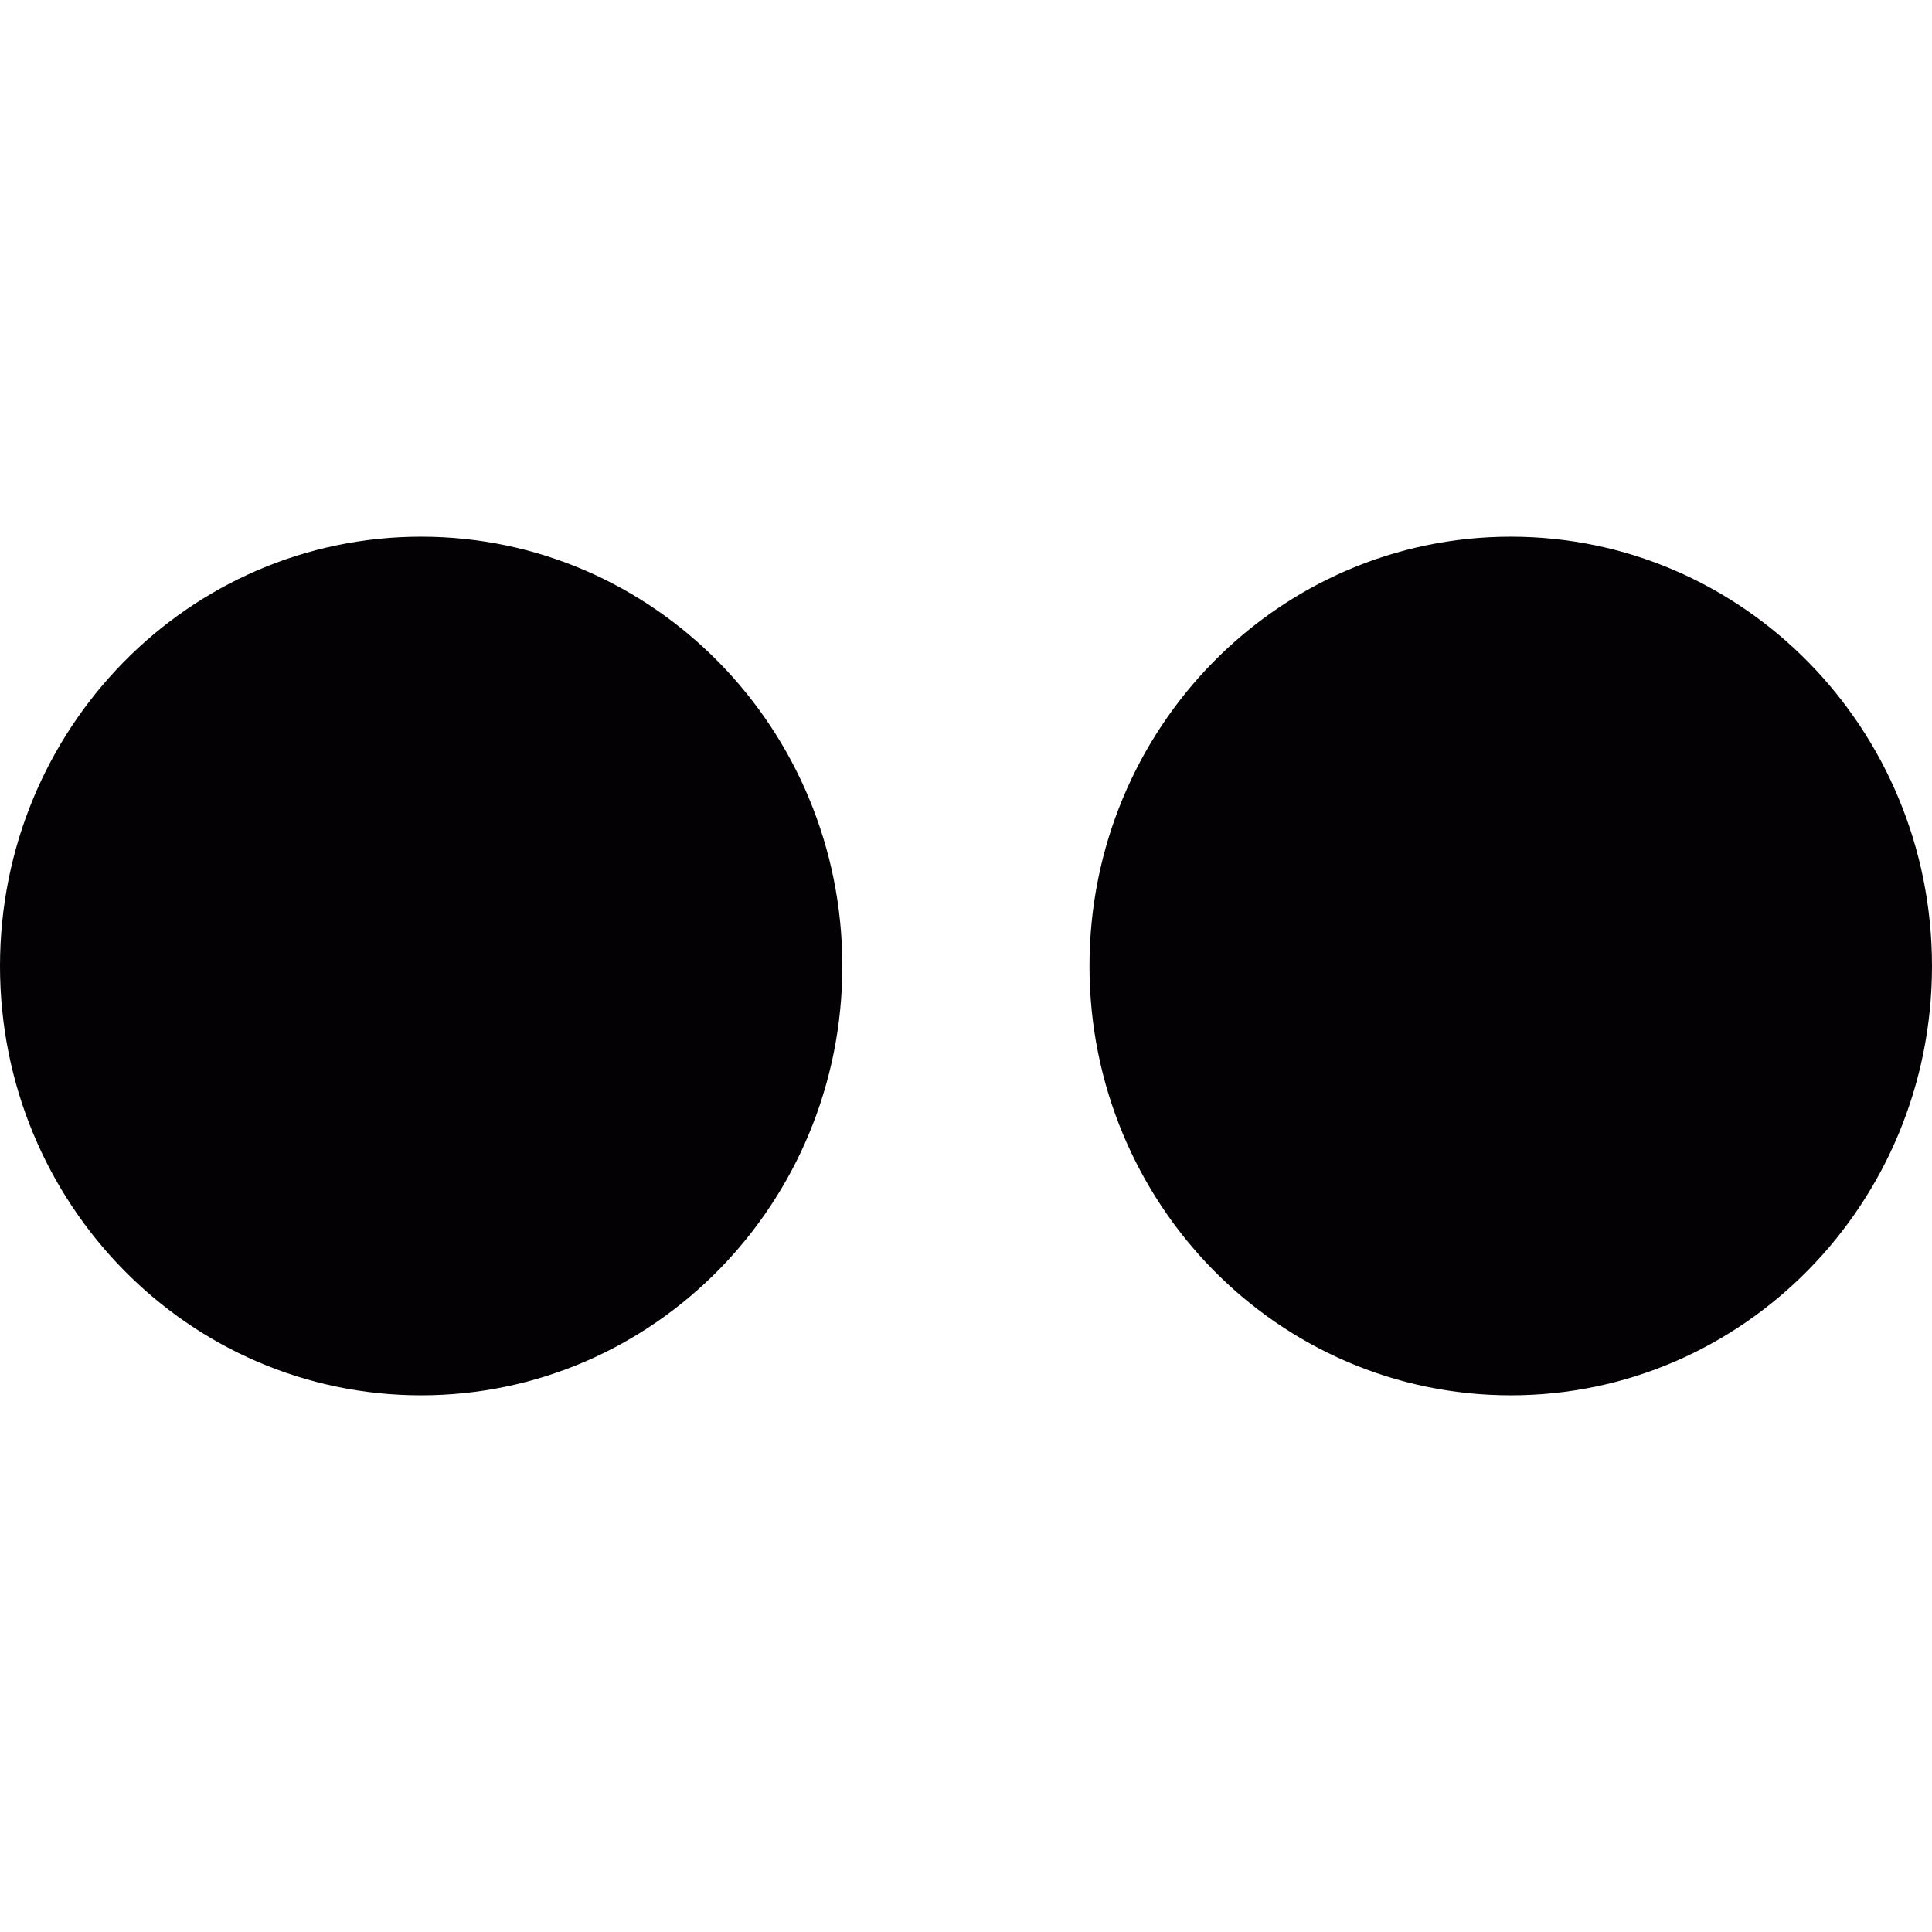
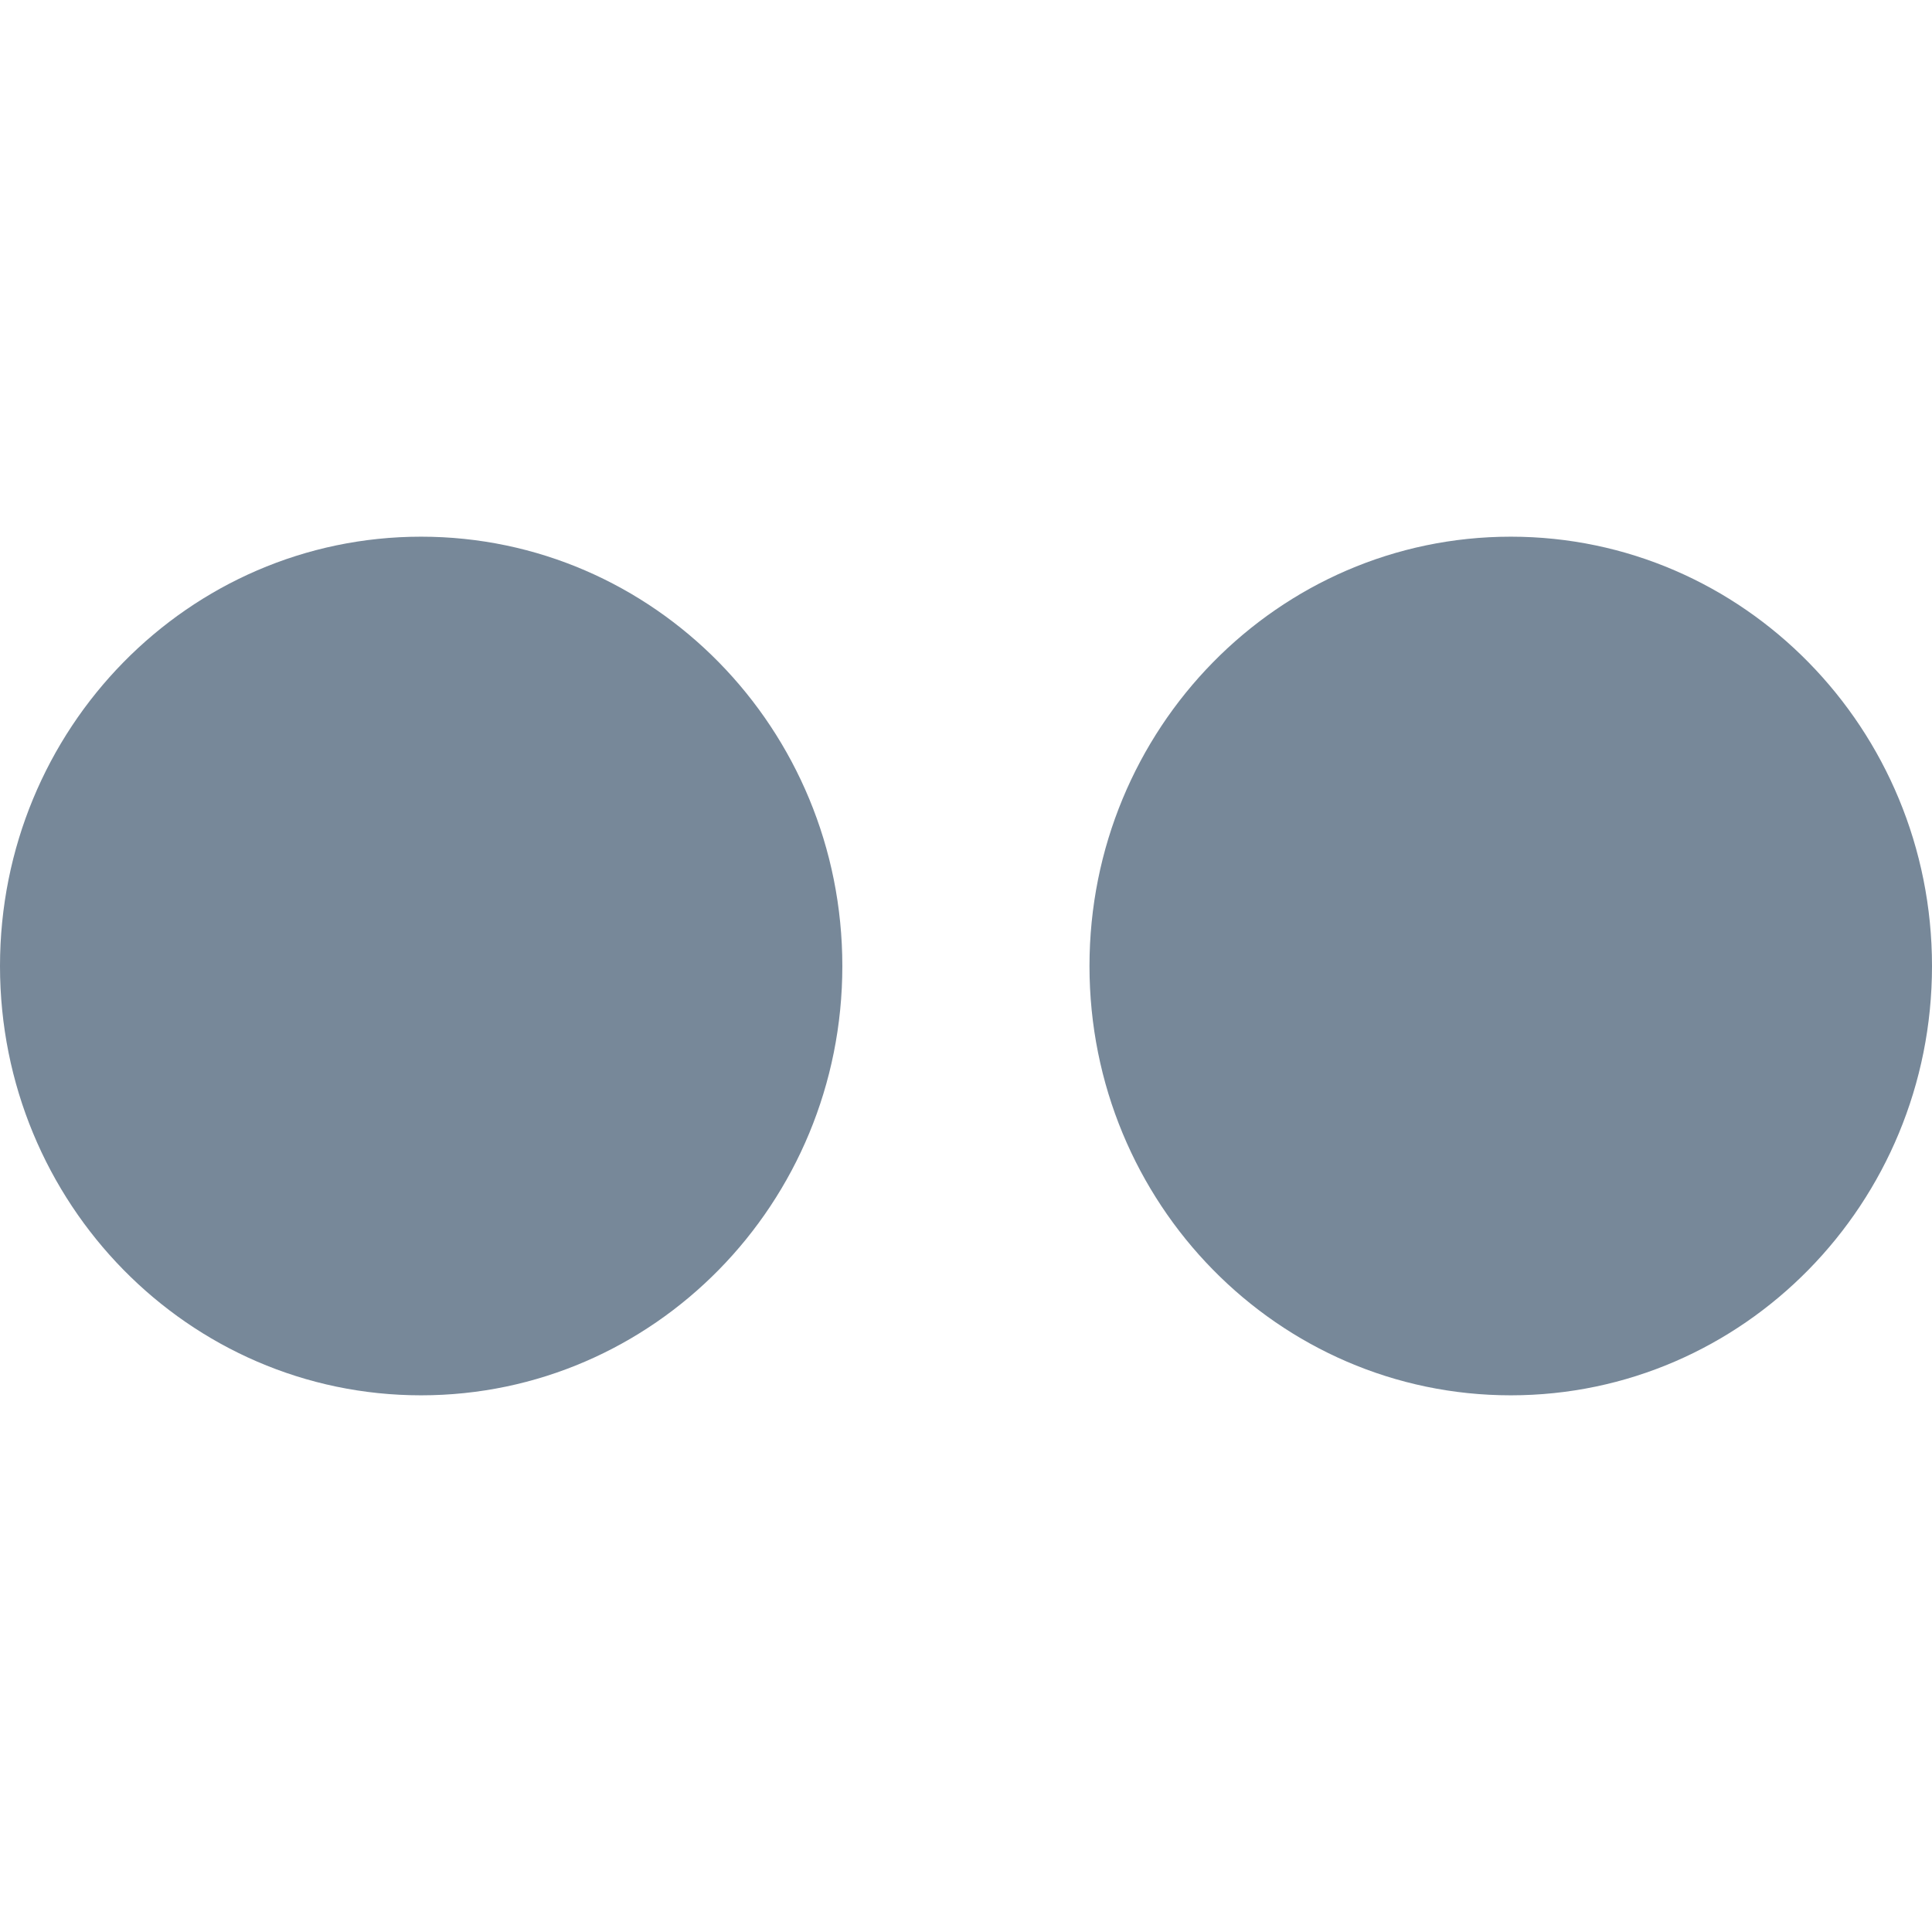
- <svg xmlns="http://www.w3.org/2000/svg" version="1.1" id="Capa_1" x="0px" y="0px" height="40px" width="40px" viewBox="0 0 87.334 87.334" style="enable-background:new 0 0 87.334 87.334;" xml:space="preserve">
+ <svg xmlns="http://www.w3.org/2000/svg" version="1.1" id="Capa_1" x="0px" y="0px" height="30px" width="30px" viewBox="0 0 87.334 87.334" style="enable-background:new 0 0 87.334 87.334;" xml:space="preserve">
  <g>
-     <path style="fill:#030104;" d="M38.077,43.67c0,10.725-8.527,19.404-19.042,19.404S0,54.394,0,43.67   c0-10.726,8.52-19.41,19.035-19.41C29.55,24.26,38.077,32.945,38.077,43.67z M68.294,24.26c-10.517,0-19.045,8.685-19.045,19.41   s8.529,19.404,19.045,19.404c10.511,0,19.04-8.68,19.04-19.404C87.334,32.945,78.805,24.26,68.294,24.26z" />
+     <path style="fill:#778899;" d="M38.077,43.67c0,10.725-8.527,19.404-19.042,19.404S0,54.394,0,43.67   c0-10.726,8.52-19.41,19.035-19.41C29.55,24.26,38.077,32.945,38.077,43.67z M68.294,24.26c-10.517,0-19.045,8.685-19.045,19.41   s8.529,19.404,19.045,19.404c10.511,0,19.04-8.68,19.04-19.404C87.334,32.945,78.805,24.26,68.294,24.26z" />
  </g>
  <g>
</g>
  <g>
</g>
  <g>
</g>
  <g>
</g>
  <g>
</g>
  <g>
</g>
  <g>
</g>
  <g>
</g>
  <g>
</g>
  <g>
</g>
  <g>
</g>
  <g>
</g>
  <g>
</g>
  <g>
</g>
  <g>
</g>
</svg>
